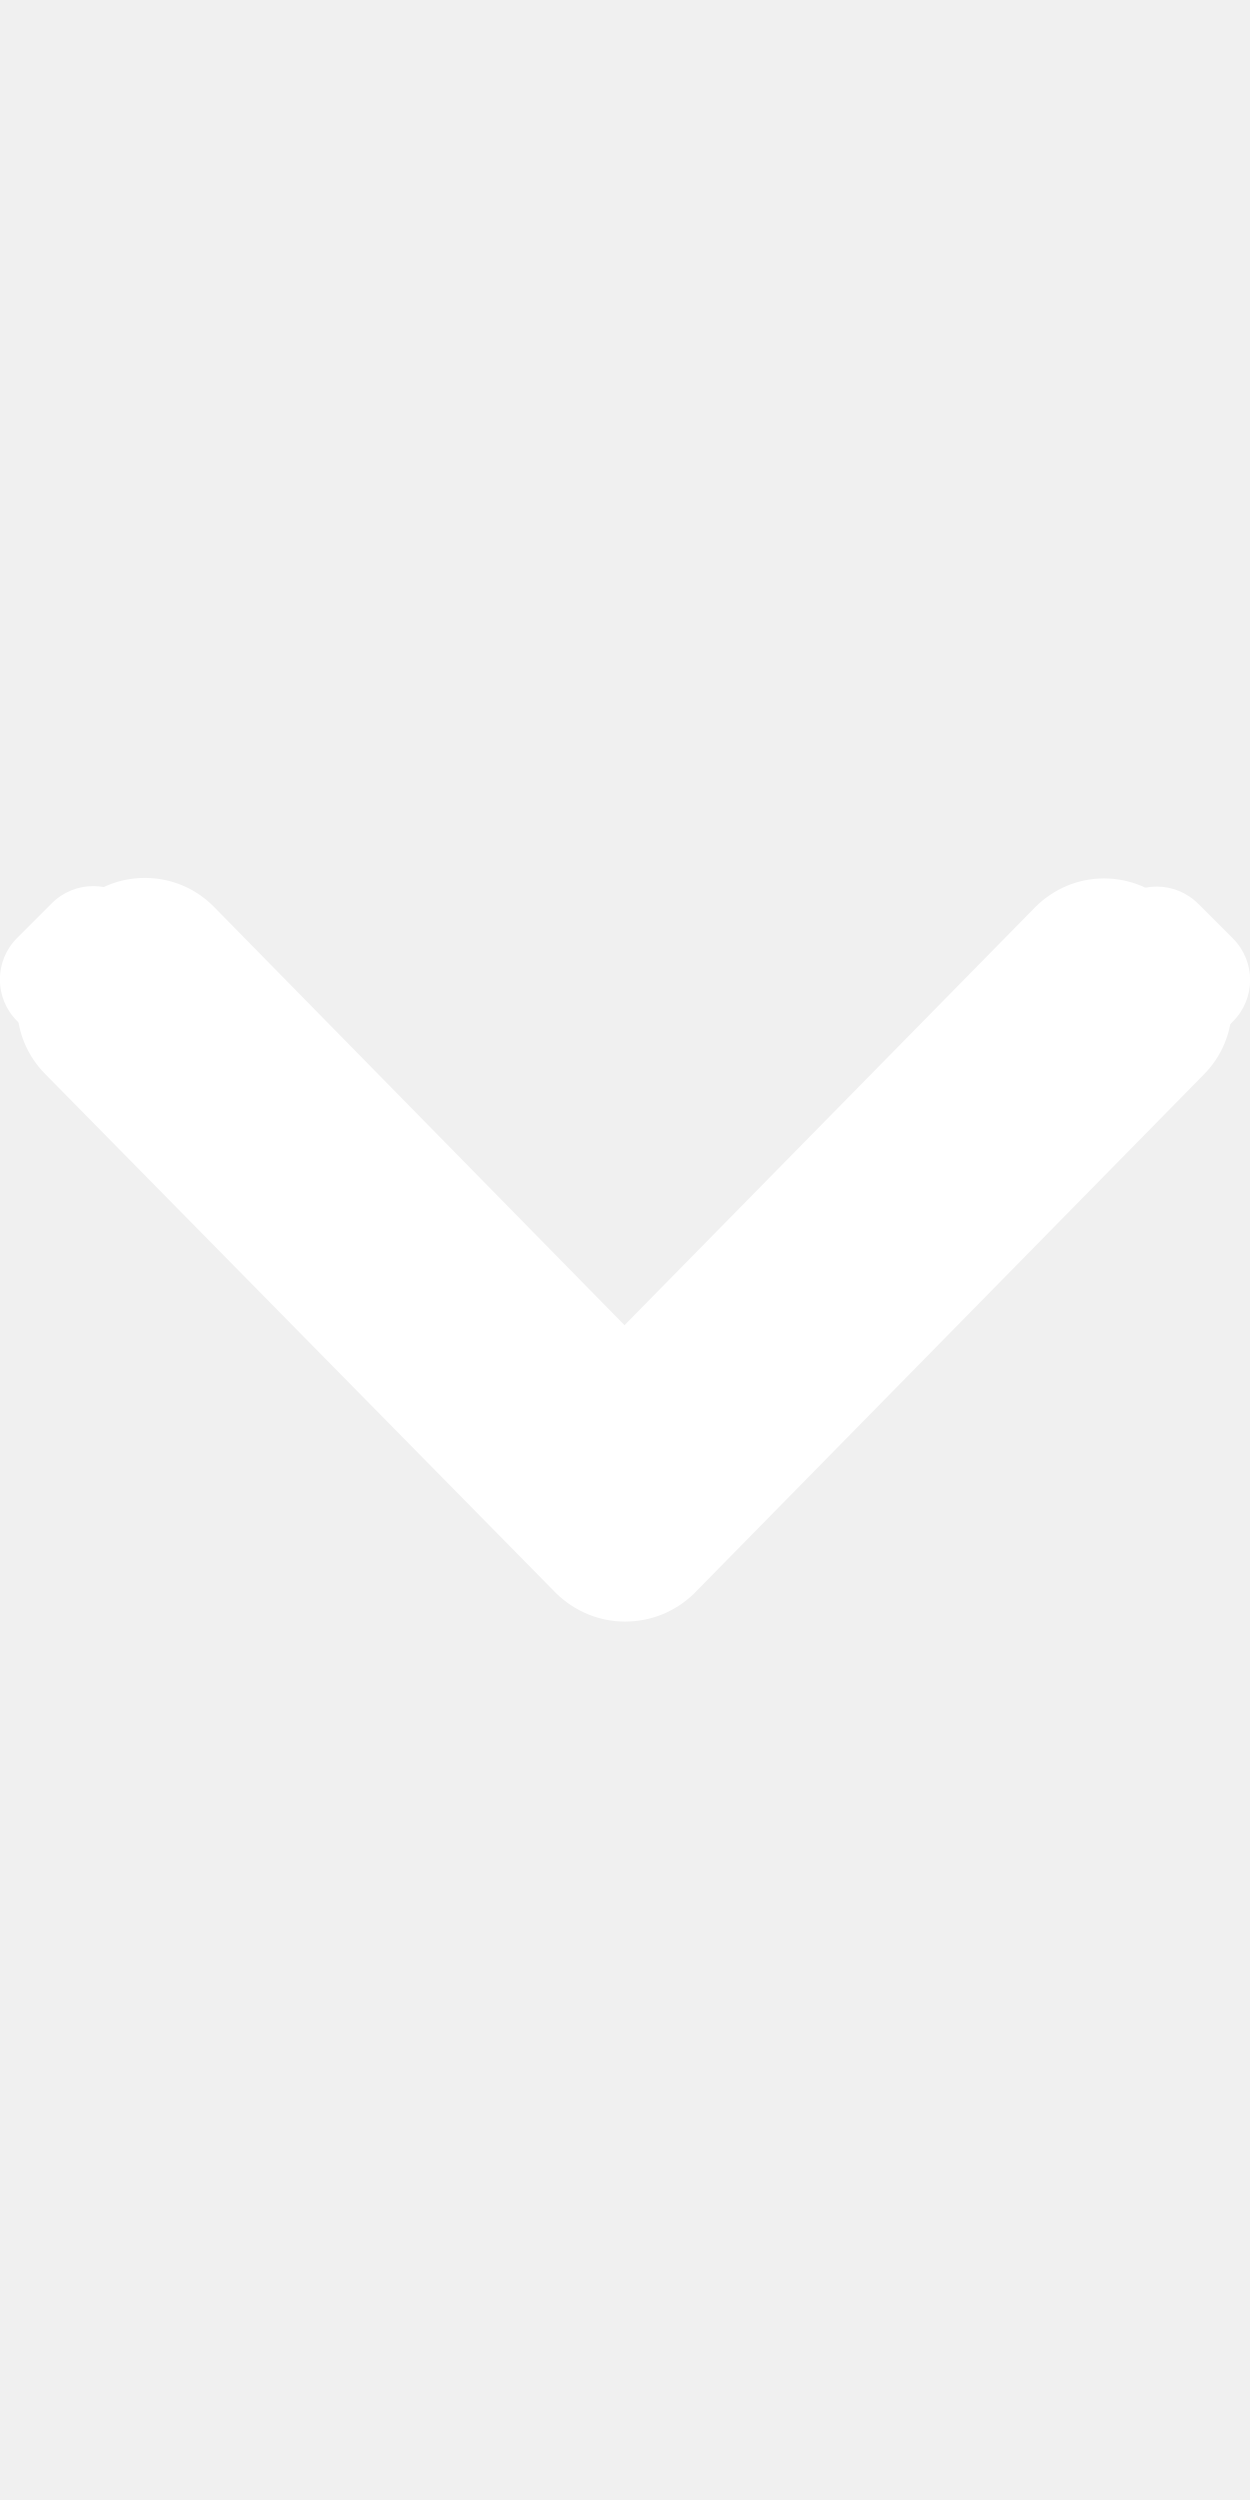
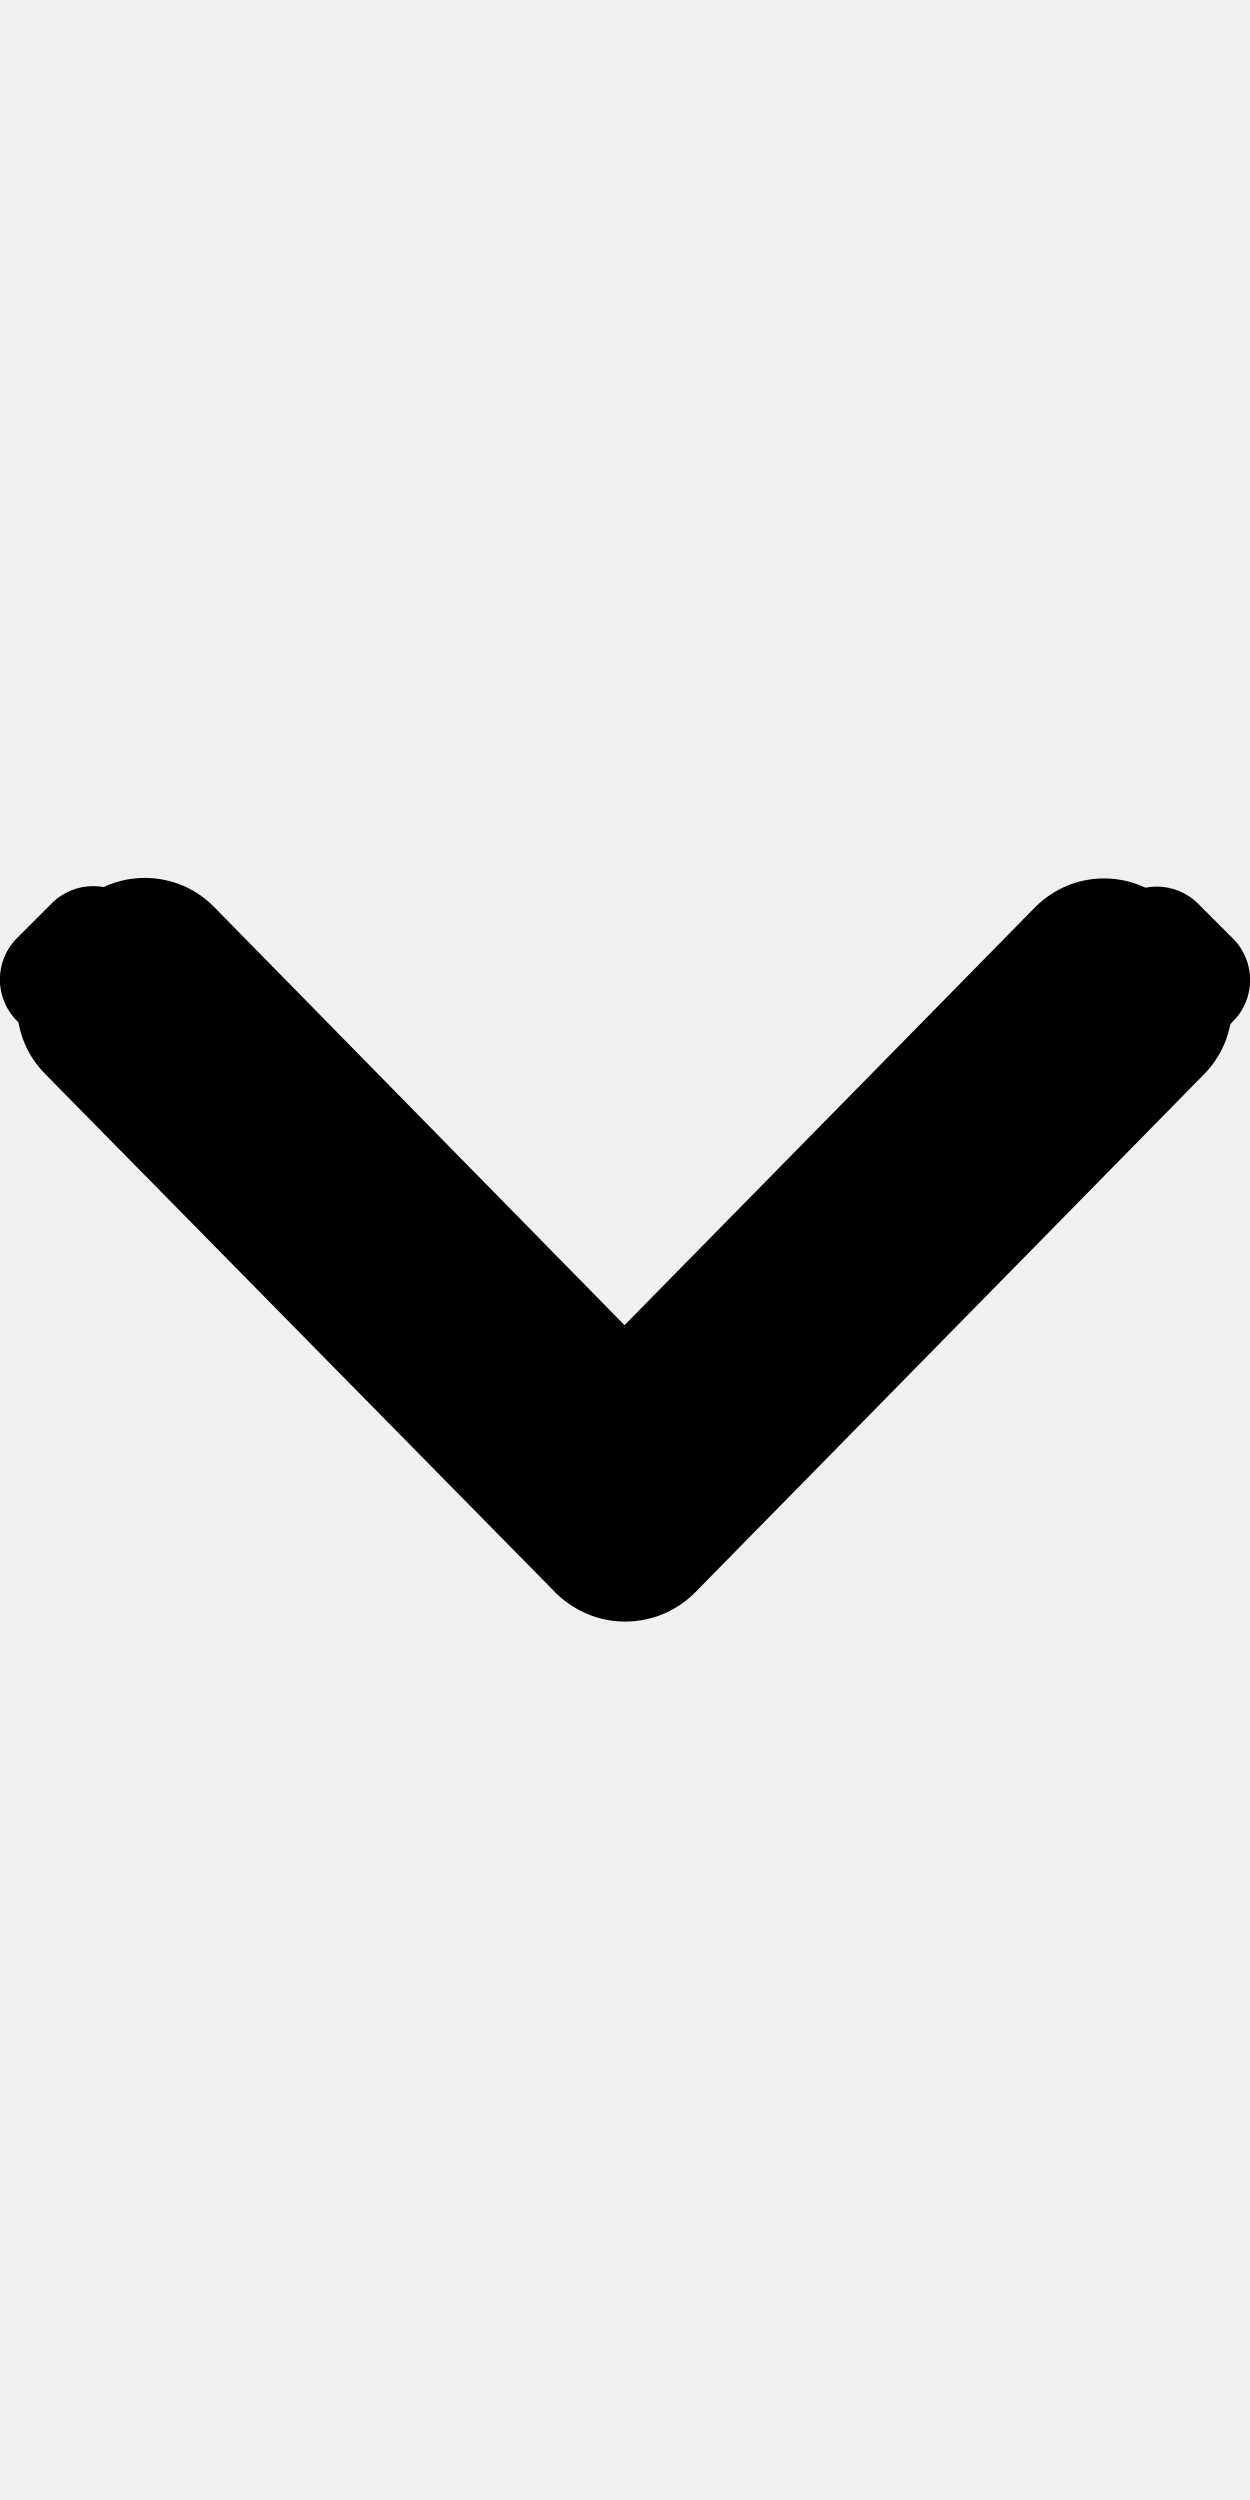
- <svg xmlns="http://www.w3.org/2000/svg" version="1.1" id="Layer_1" x="0px" y="0px" viewBox="0 0 256 512" style="enable-background:new 0 0 256 512;" xml:space="preserve">
-   <style type="text/css">
- 	.st0{fill:#FFFFFF;}
- </style>
-   <path class="st0" d="M128,332.1c-5.3,0-10.3-2.1-14.1-5.8L9.3,220c-3.7-3.7-5.8-8.7-5.8-14c0-5.3,2.1-10.3,5.8-14l6.4-6.4  c3.8-3.8,8.7-5.8,14-5.8c5.3,0,10.3,2.1,14,5.8l84.2,85.8l84.1-85.6c3.8-3.8,8.8-5.9,14.1-5.9c5.3,0,10.3,2.1,14,5.8l6.4,6.4  c3.8,3.8,5.8,8.7,5.8,14s-2.1,10.3-5.8,14L142,326.5C138.2,330.1,133.3,332.1,128,332.1z" />
-   <path class="st0" d="M119.5,326.9L3.5,209.1c-4.7-4.7-4.7-12.3,0-17l7.1-7.1c4.7-4.7,12.3-4.7,17,0L128,287.3l100.4-102.2  c4.7-4.7,12.3-4.7,17,0l7.1,7.1c4.7,4.7,4.7,12.3,0,17L136.5,327C131.8,331.6,124.2,331.6,119.5,326.9z" />
+ <svg xmlns="http://www.w3.org/2000/svg" viewBox="0 0 256 512">
+   <path d="M128 332.1c-5.3 0-10.3-2.1-14.1-5.8L9.3 220c-3.7-3.7-5.8-8.7-5.8-14 0-5.3 2.1-10.3 5.8-14l6.4-6.4c3.8-3.8 8.7-5.8 14-5.8 5.3 0 10.3 2.1 14 5.8l84.2 85.8 84.1-85.6c3.8-3.8 8.8-5.9 14.1-5.9 5.3 0 10.3 2.1 14 5.8l6.4 6.4c3.8 3.8 5.8 8.7 5.8 14s-2.1 10.3-5.8 14L142 326.5c-3.8 3.6-8.7 5.6-14 5.6z" />
+   <path d="M119.5 326.9L3.5 209.1c-4.7-4.7-4.7-12.3 0-17l7.1-7.1c4.7-4.7 12.3-4.7 17 0L128 287.3l100.4-102.2c4.7-4.7 12.3-4.7 17 0l7.1 7.1c4.7 4.7 4.7 12.3 0 17L136.5 327c-4.7 4.6-12.3 4.6-17-.1z" />
</svg>
